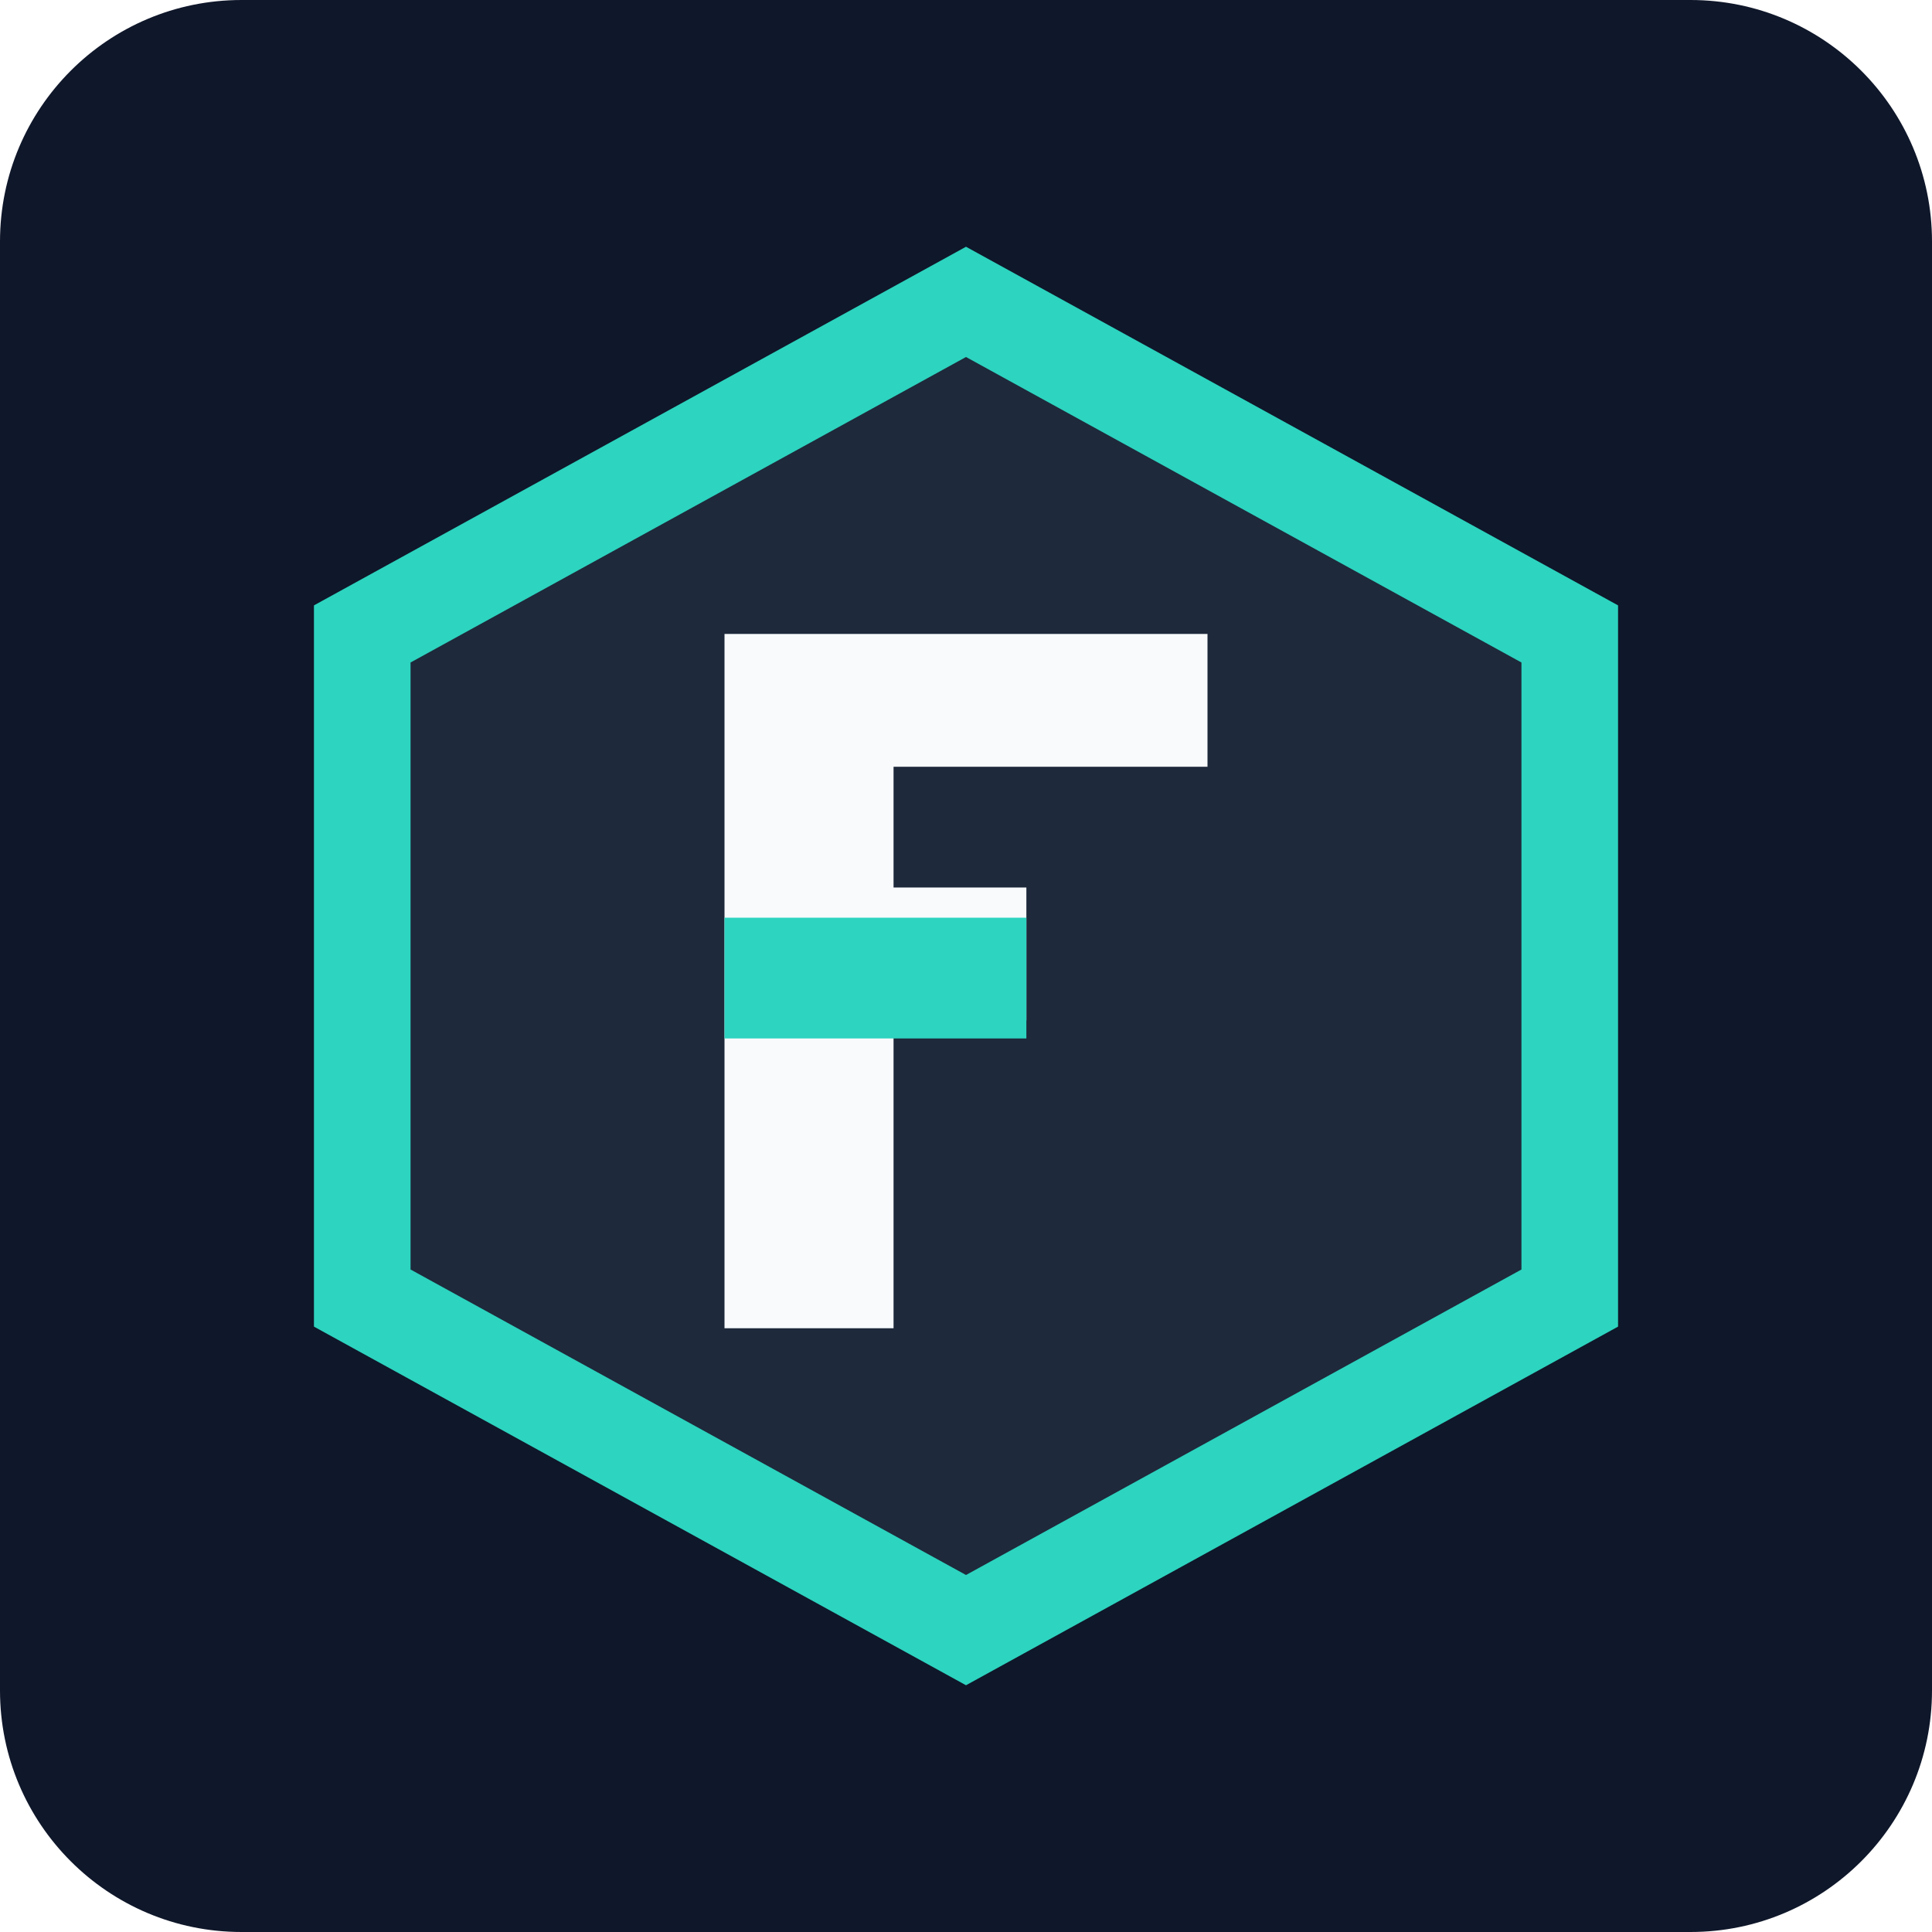
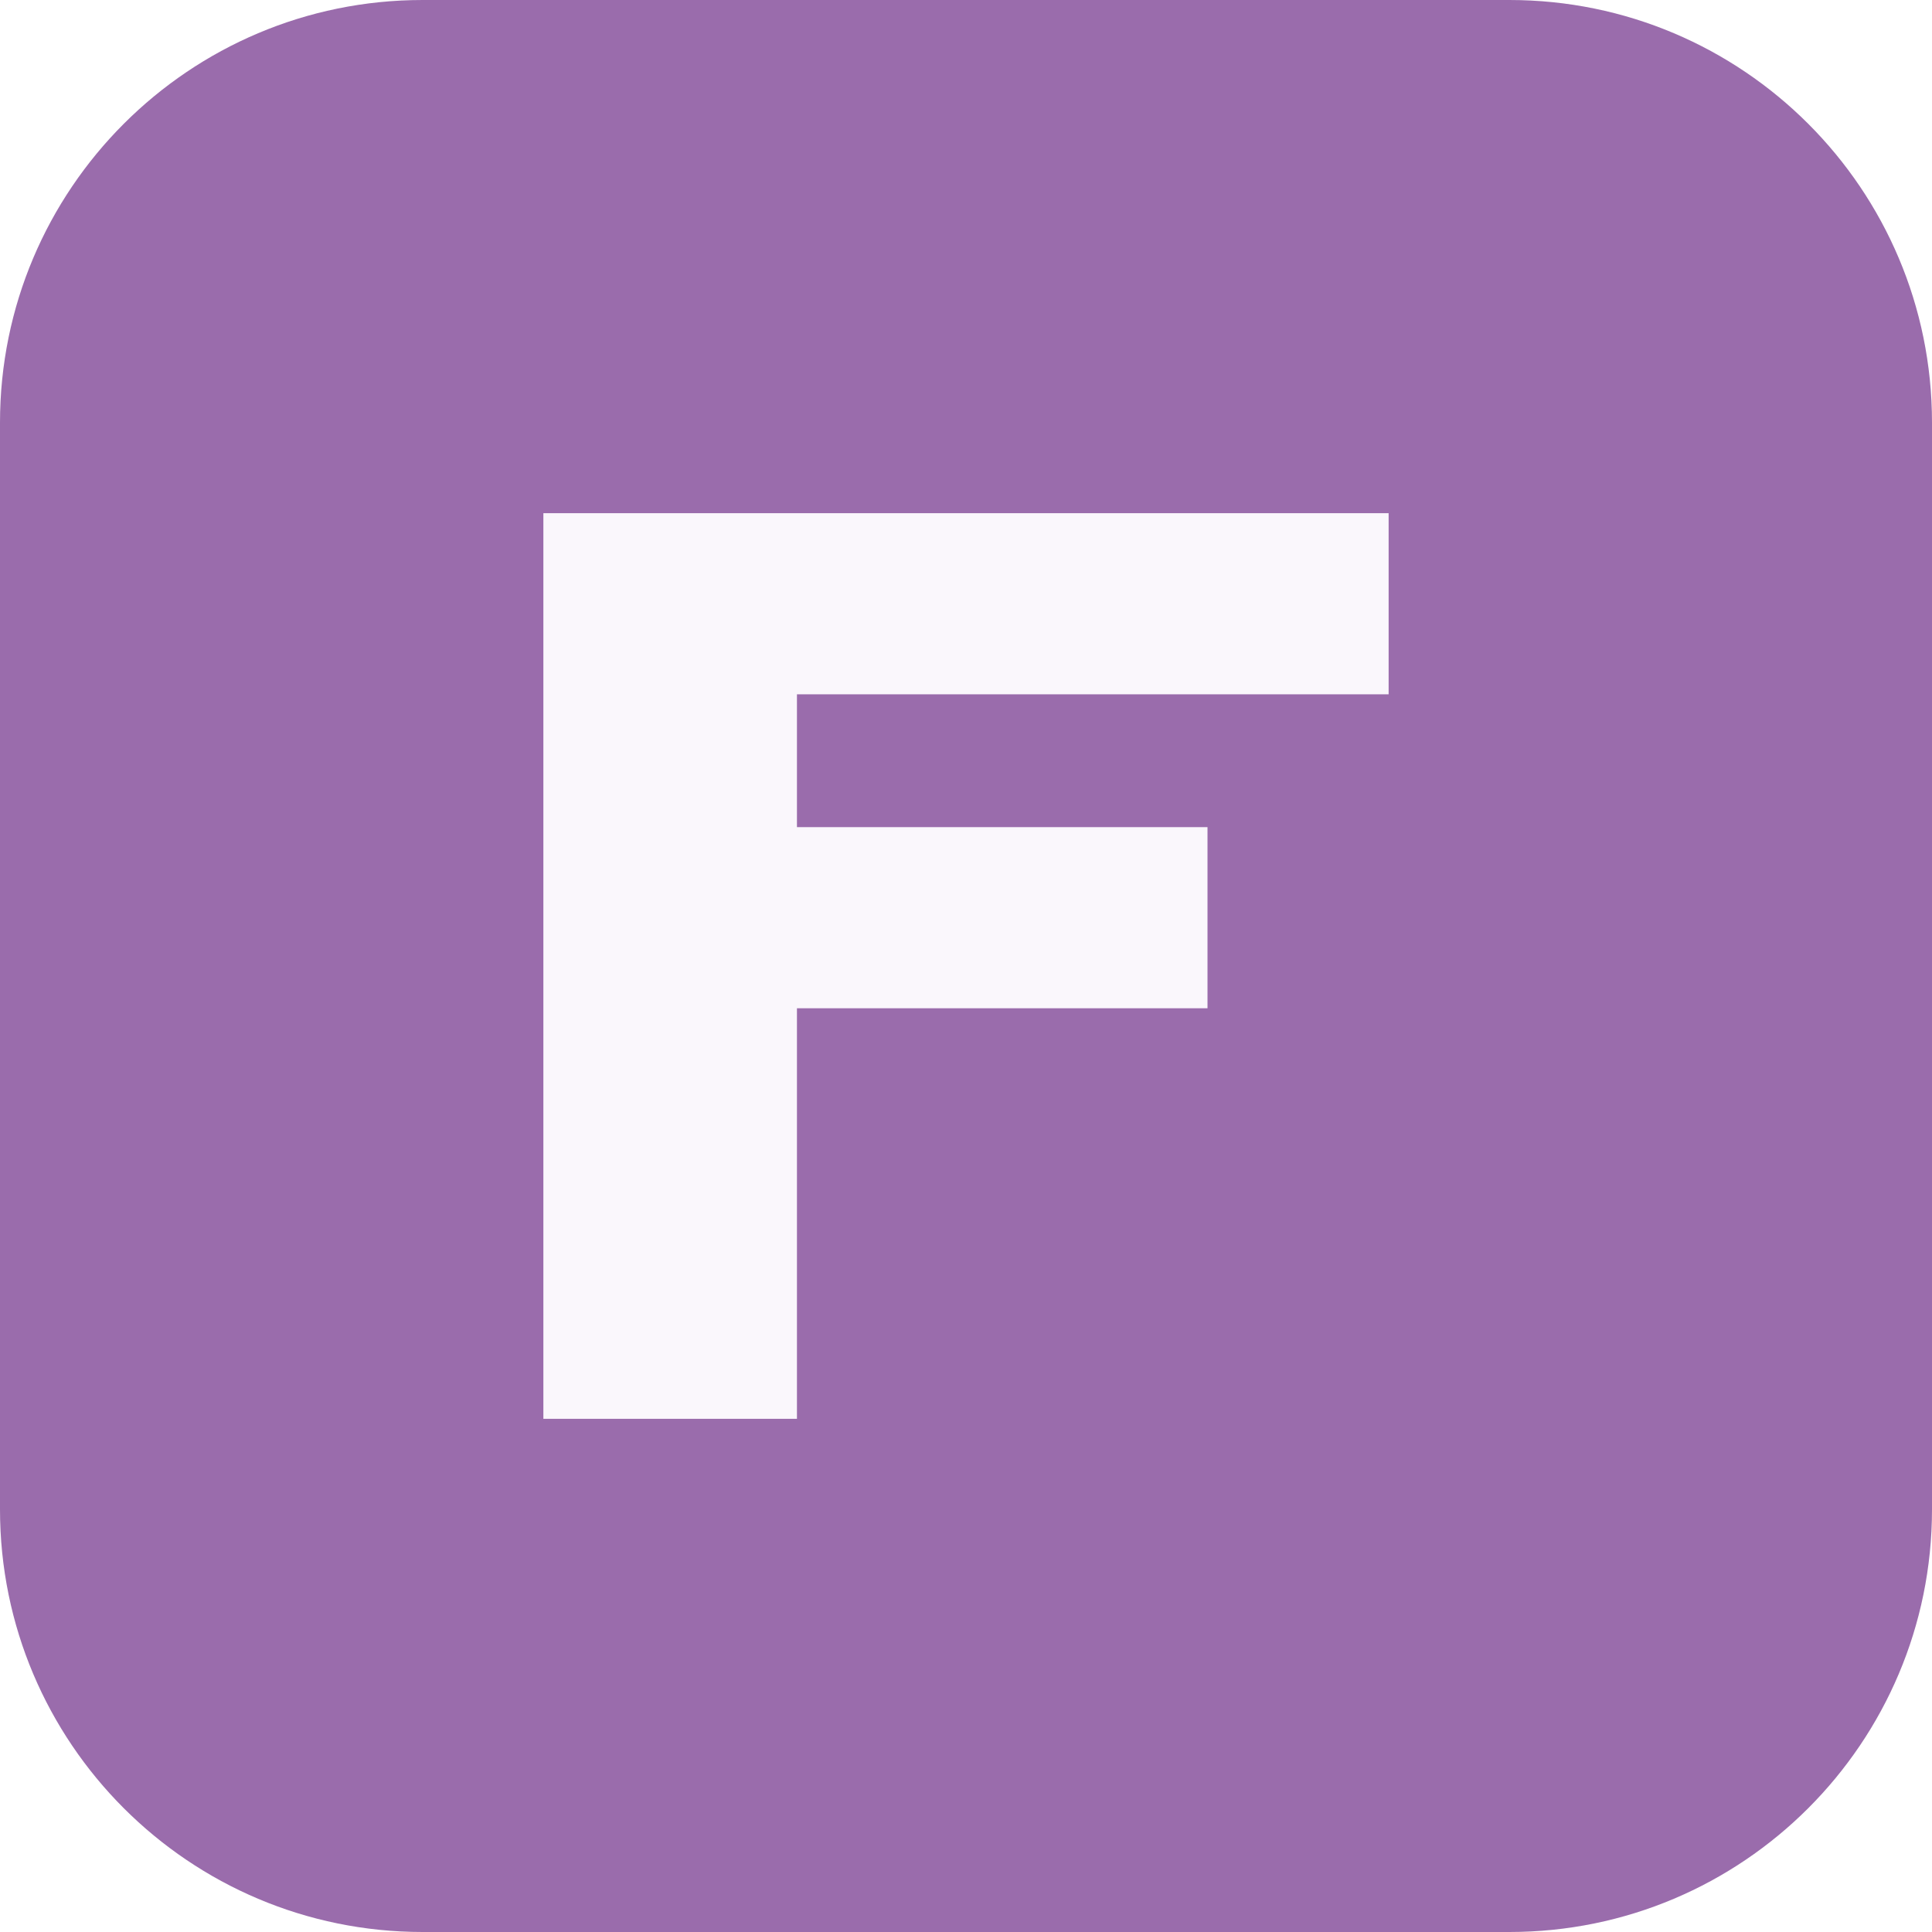
- <svg xmlns="http://www.w3.org/2000/svg" viewBox="0 0 32 32" role="img" aria-label="eki admin">
-   <rect width="32" height="32" rx="4" fill="#0f172a" />
-   <polygon points="16,5 26,10.5 26,21.5 16,27 6,21.5 6,10.5" fill="#1e293b" stroke="#2dd4bf" stroke-width="1.6" />
-   <path d="M12 10.5h8v2.2h-5.2v2H17v2.2h-2.2v5.1H12V10.5z" fill="#f8fafc" />
-   <rect x="12" y="15.2" width="5" height="2" fill="#2dd4bf" />
+ <svg xmlns="http://www.w3.org/2000/svg" viewBox="0 0 32 32" role="img" aria-label="eki">
+   <rect width="32" height="32" rx="7" fill="#9A6CAC" />
+   <path d="M9 8.5h14v3H13.2v2.2H20v3H13.2V23.5H9V8.5z" fill="#FAF7FC" />
</svg>
